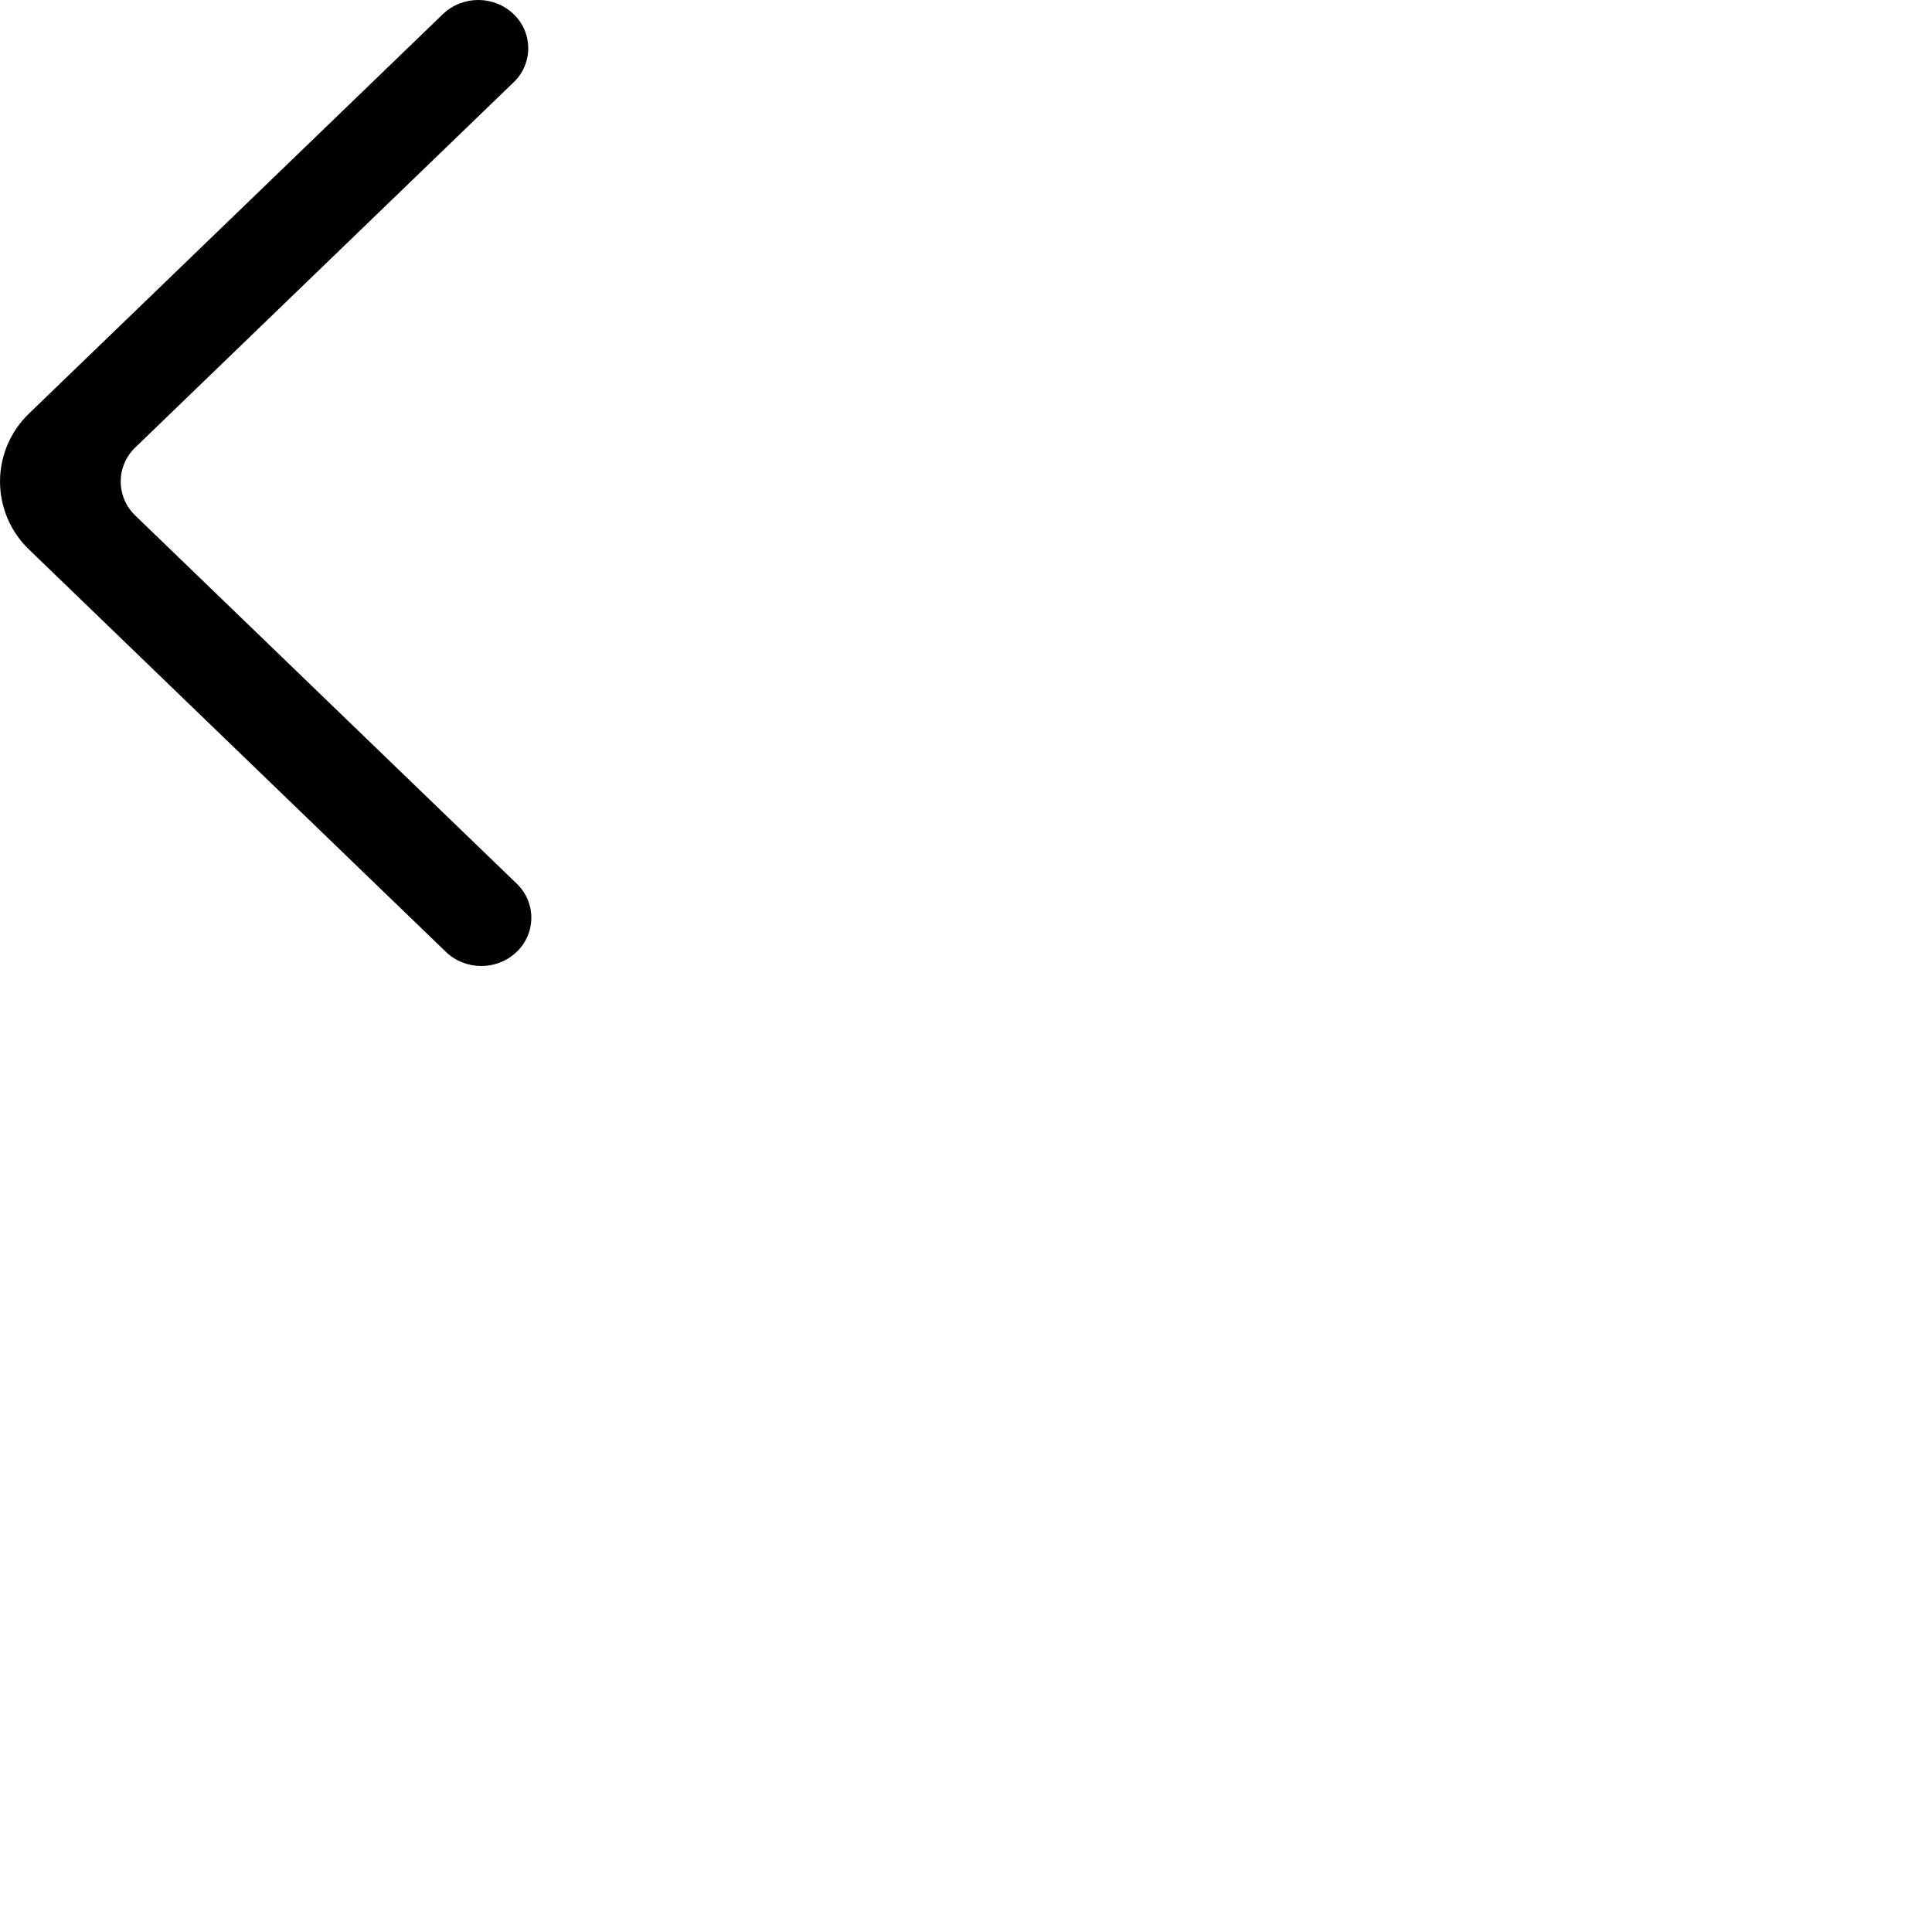
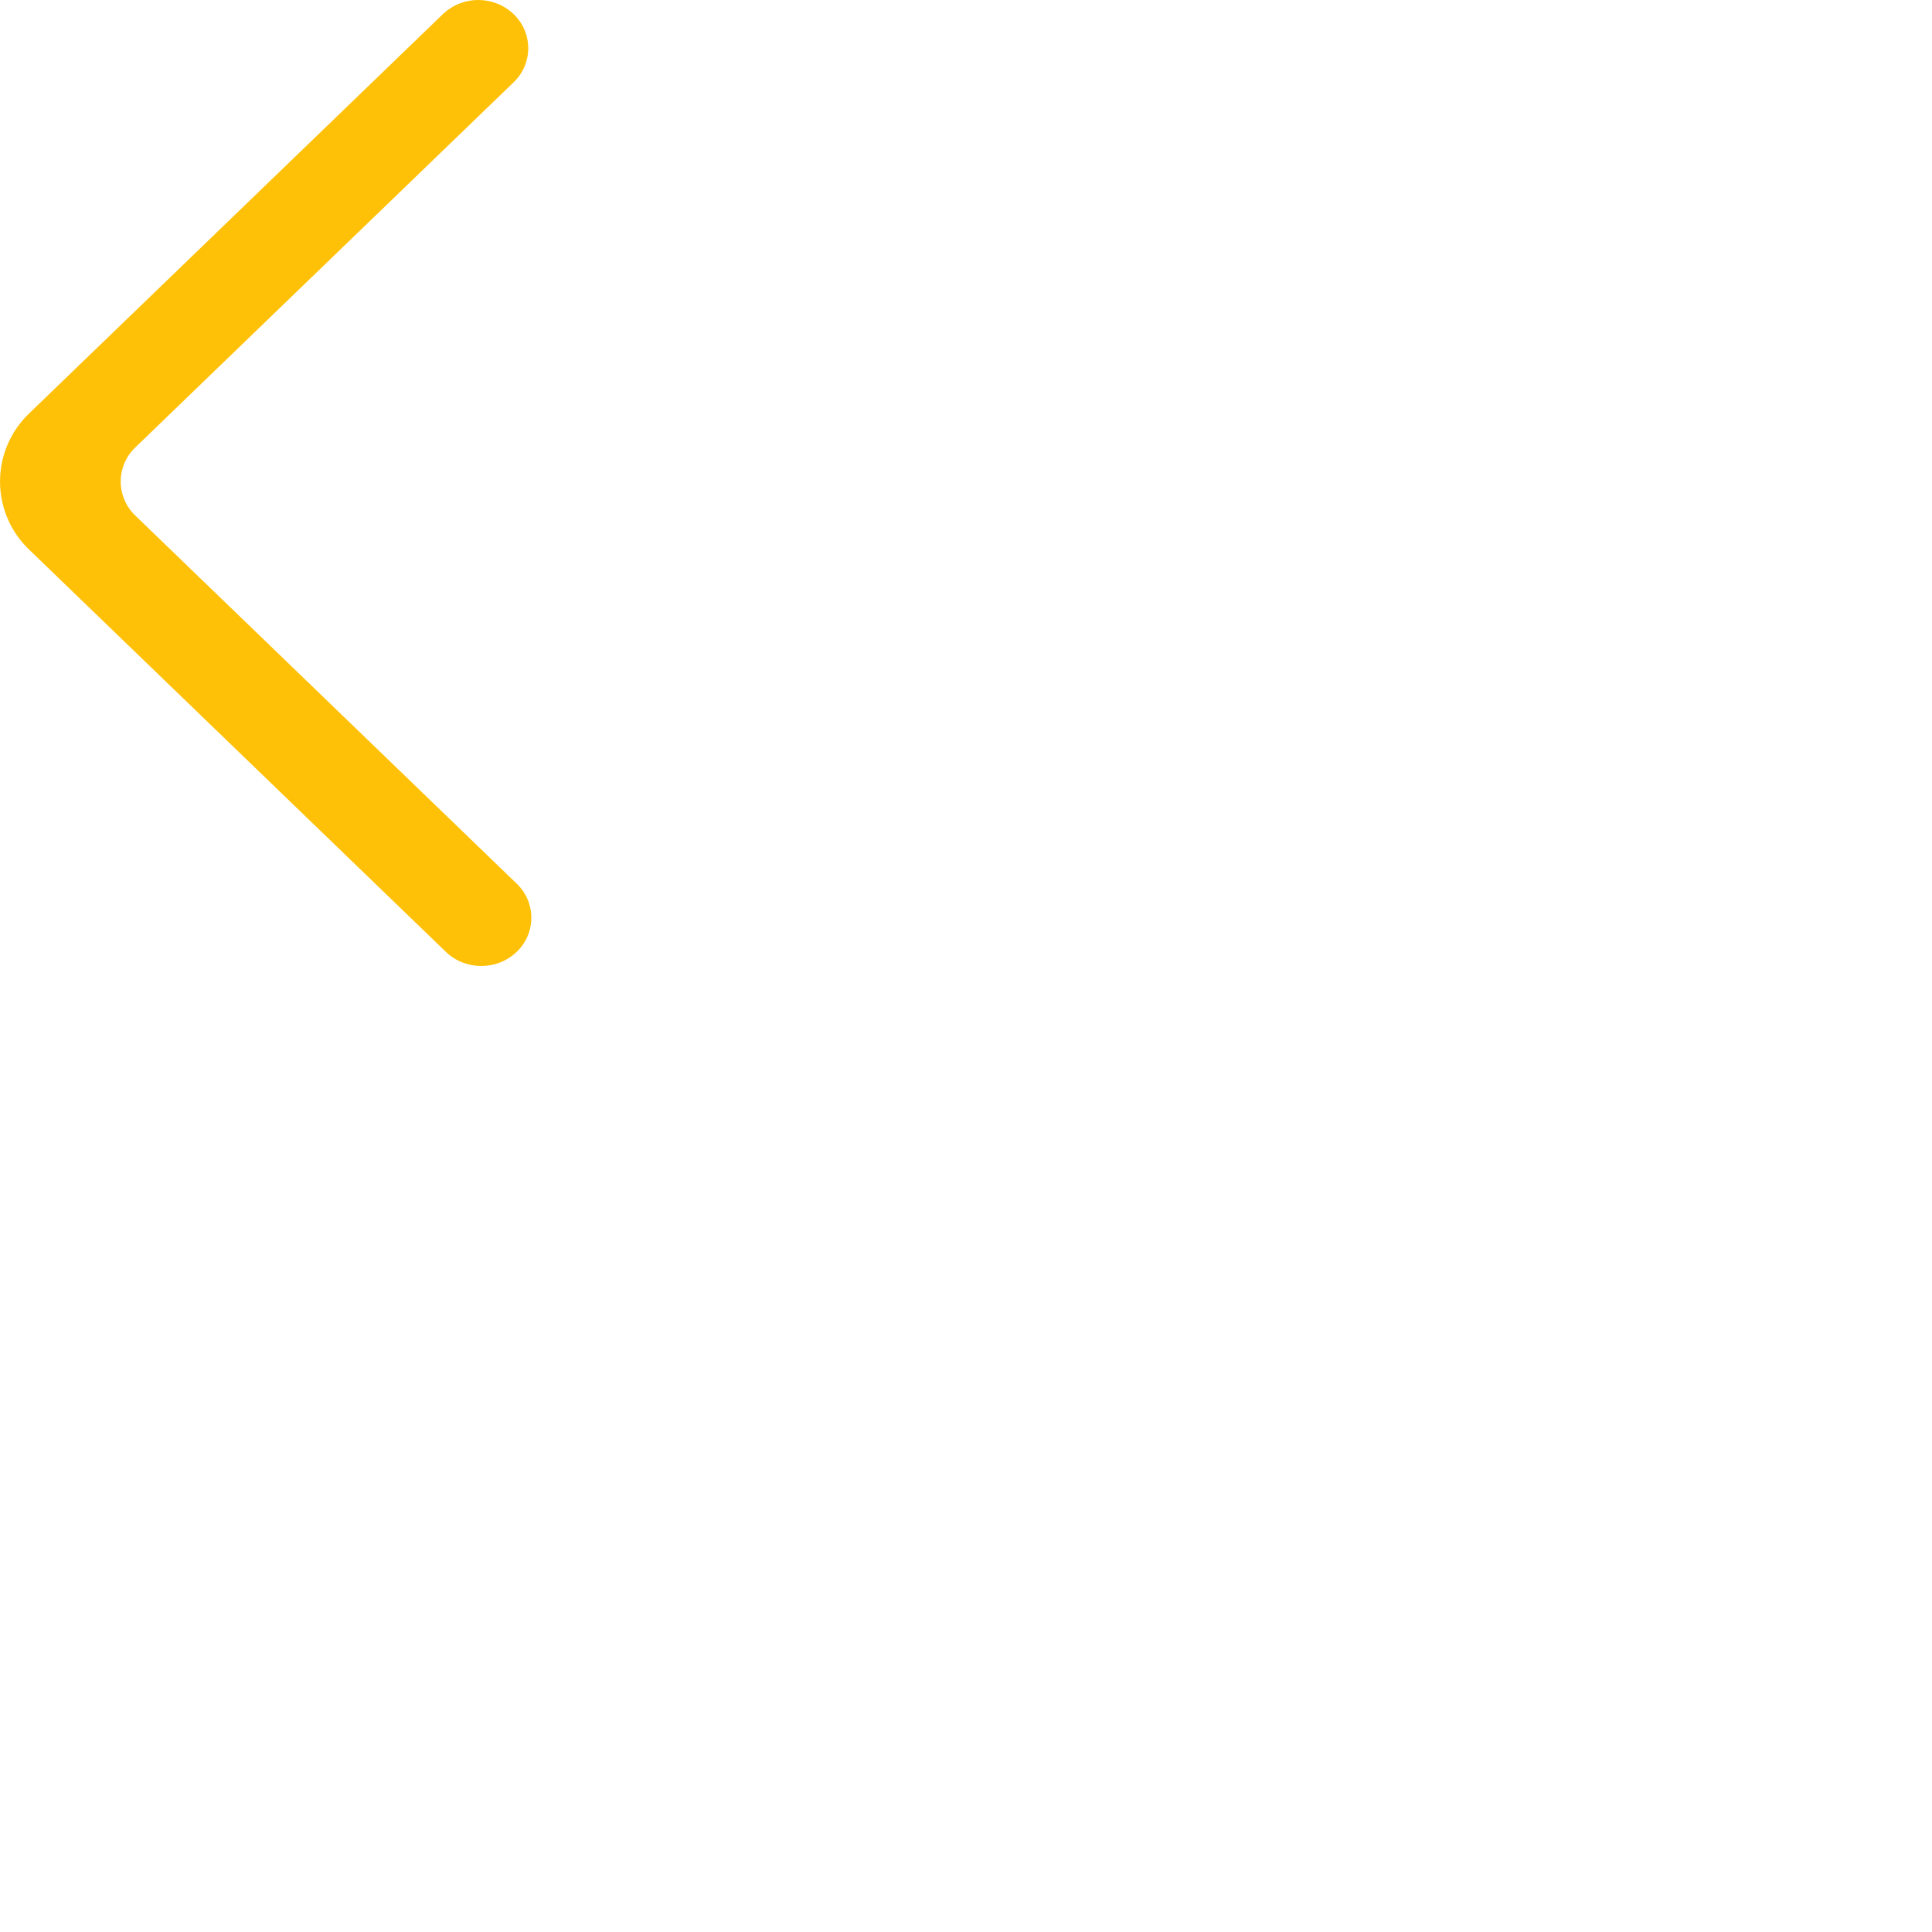
<svg xmlns="http://www.w3.org/2000/svg" width="40" height="40" id="arrow" className="sidebar-icon">
-   <path fill-rule="evenodd" d="M10.634.292a1.063 1.063 0 0 0-1.464 0L.607 8.556a1.95 1.95 0 0 0 0 2.827l8.625 8.325c.4.385 1.048.39 1.454.01a.975.975 0 0 0 .01-1.425l-7.893-7.617a.975.975 0 0 1 0-1.414l7.83-7.557a.974.974 0 0 0 0-1.413" />
+   <path fill="#ffc107" d="M10.634.292a1.063 1.063 0 0 0-1.464 0L.607 8.556a1.95 1.95 0 0 0 0 2.827l8.625 8.325c.4.385 1.048.39 1.454.01a.975.975 0 0 0 .01-1.425l-7.893-7.617a.975.975 0 0 1 0-1.414l7.83-7.557a.974.974 0 0 0 0-1.413" />
</svg>
